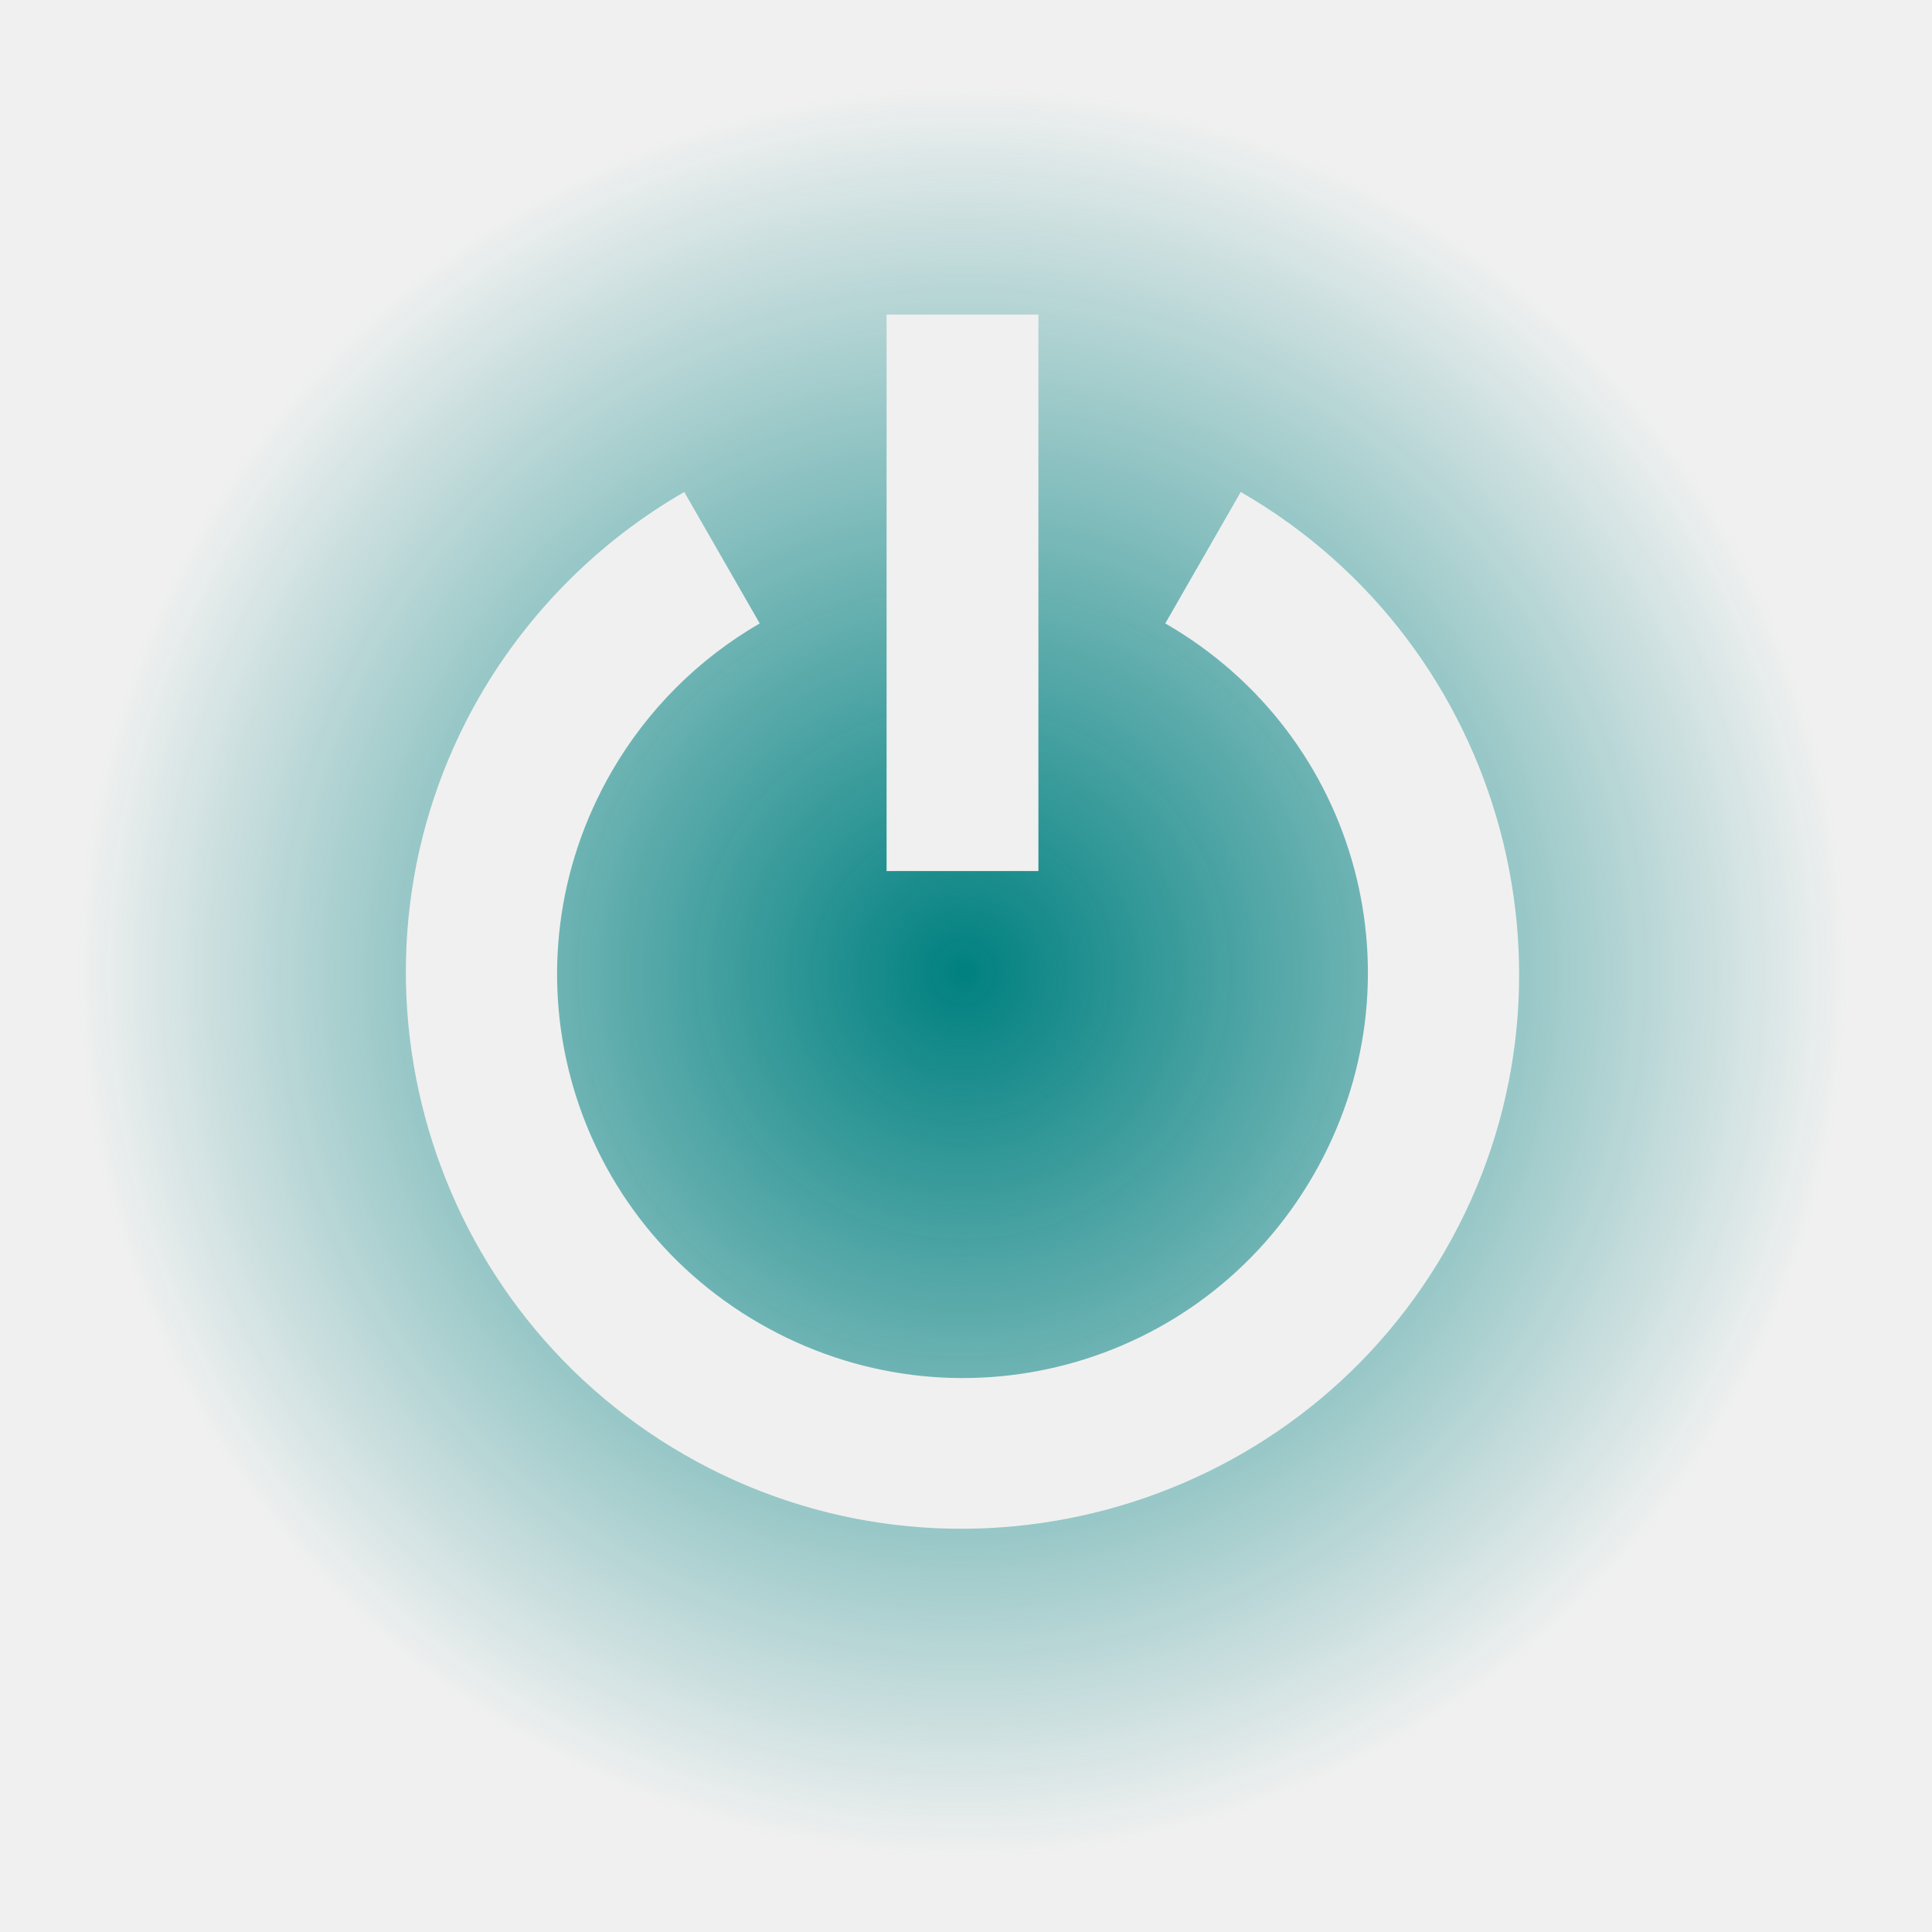
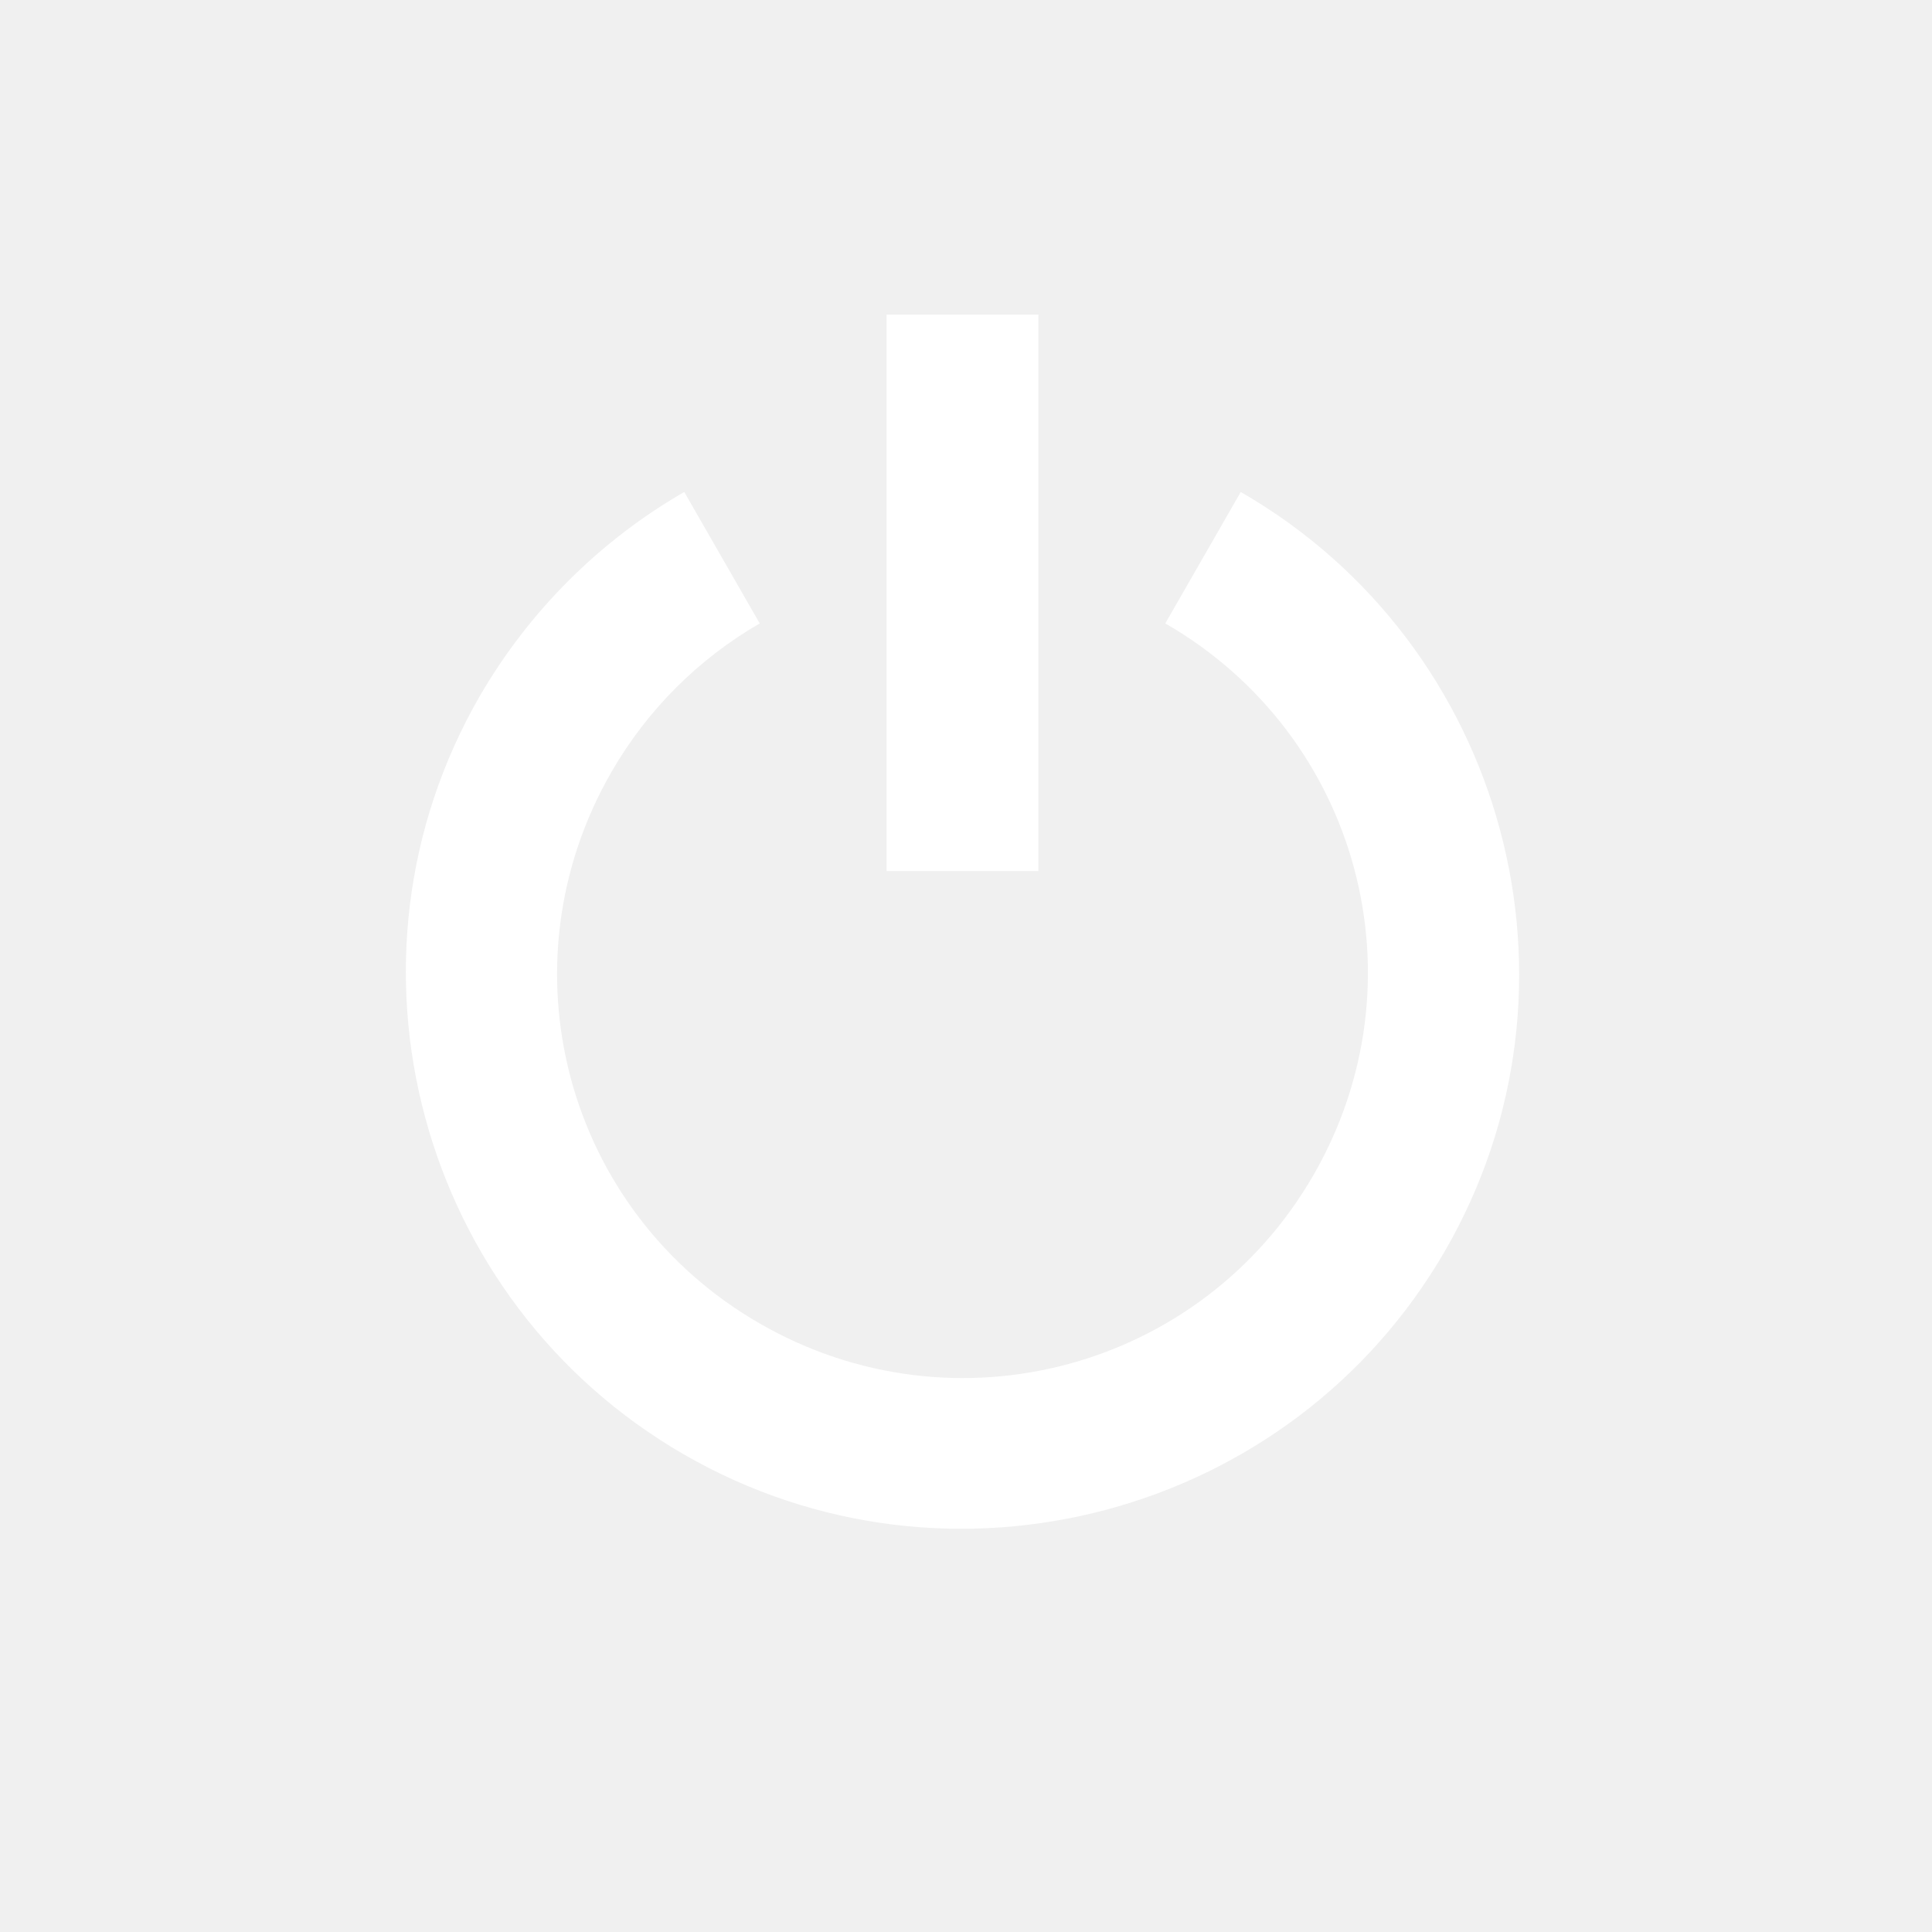
- <svg xmlns="http://www.w3.org/2000/svg" xmlns:xlink="http://www.w3.org/1999/xlink" width="6.35mm" height="6.35mm" viewBox="0 0 6.35 6.35" version="1.1" id="svg2821">
-   <defs id="defs2815">
-     <radialGradient gradientTransform="matrix(0.2645833,0,0,0.2645833,-52.88713,21.99519)" xlink:href="#linearGradient884" id="radialGradient886" cx="12" cy="12" fx="12" fy="12" r="11" gradientUnits="userSpaceOnUse" />
-     <linearGradient id="linearGradient884">
-       <stop style="stop-color:#008080;stop-opacity:1;" offset="0" id="stop880" />
-       <stop style="stop-color:#008080;stop-opacity:0;" offset="1" id="stop882" />
-     </linearGradient>
-   </defs>
+ <svg xmlns="http://www.w3.org/2000/svg" width="6.35mm" height="6.35mm" viewBox="0 0 6.35 6.35" version="1.1" id="svg2821">
+   <defs id="defs2815" />
  <g id="layer1" transform="translate(52.876,-21.974)">
    <rect y="21.974" x="-52.876" height="6.35" width="6.35" id="rect4570" style="color:#000000;display:inline;overflow:visible;visibility:visible;opacity:0.01;fill:#000000;fill-opacity:0.004;stroke:none;stroke-width:1.323;marker:none;enable-background:accumulate" />
-     <path d="m -49.962,23.008 h 0.499 v 1.829 h -0.499 z M -50.627,23.591 c -0.278,0.16 -0.51,0.392 -0.671,0.669 -0.504,0.871 -0.202,1.992 0.671,2.495 0.873,0.503 1.996,0.202 2.5,-0.669 0.504,-0.871 0.202,-1.992 -0.671,-2.495 l -0.248,0.432 c 0.639,0.368 0.855,1.177 0.486,1.815 -0.369,0.638 -1.18,0.854 -1.819,0.486 -0.639,-0.368 -0.855,-1.177 -0.486,-1.815 0.117,-0.202 0.284,-0.369 0.486,-0.486 z m -1.202,-1.331 h 4.233 c 0.529,0 0.794,0.265 0.794,0.794 v 4.233 c 0,0.529 -0.265,0.794 -0.794,0.794 h -4.233 c -0.529,0 -0.794,-0.265 -0.794,-0.794 v -4.233 c 0,-0.529 0.265,-0.794 0.794,-0.794 z" style="color:#000000;display:inline;overflow:visible;visibility:visible;fill:url(#radialGradient886);fill-opacity:1;fill-rule:evenodd;stroke:none;stroke-width:2.381;marker:none;enable-background:accumulate" id="rect4747-1-3-0" />
+     <path d="m -49.962,23.008 h 0.499 v 1.829 h -0.499 z M -50.627,23.591 c -0.278,0.16 -0.51,0.392 -0.671,0.669 -0.504,0.871 -0.202,1.992 0.671,2.495 0.873,0.503 1.996,0.202 2.5,-0.669 0.504,-0.871 0.202,-1.992 -0.671,-2.495 l -0.248,0.432 c 0.639,0.368 0.855,1.177 0.486,1.815 -0.369,0.638 -1.18,0.854 -1.819,0.486 -0.639,-0.368 -0.855,-1.177 -0.486,-1.815 0.117,-0.202 0.284,-0.369 0.486,-0.486 z" style="color:#000000;display:inline;overflow:visible;visibility:visible;fill:#ffffff;fill-opacity:1;fill-rule:evenodd;stroke:none;stroke-width:2.381;marker:none;enable-background:accumulate" id="rect4747-1-3-0" />
  </g>
</svg>
